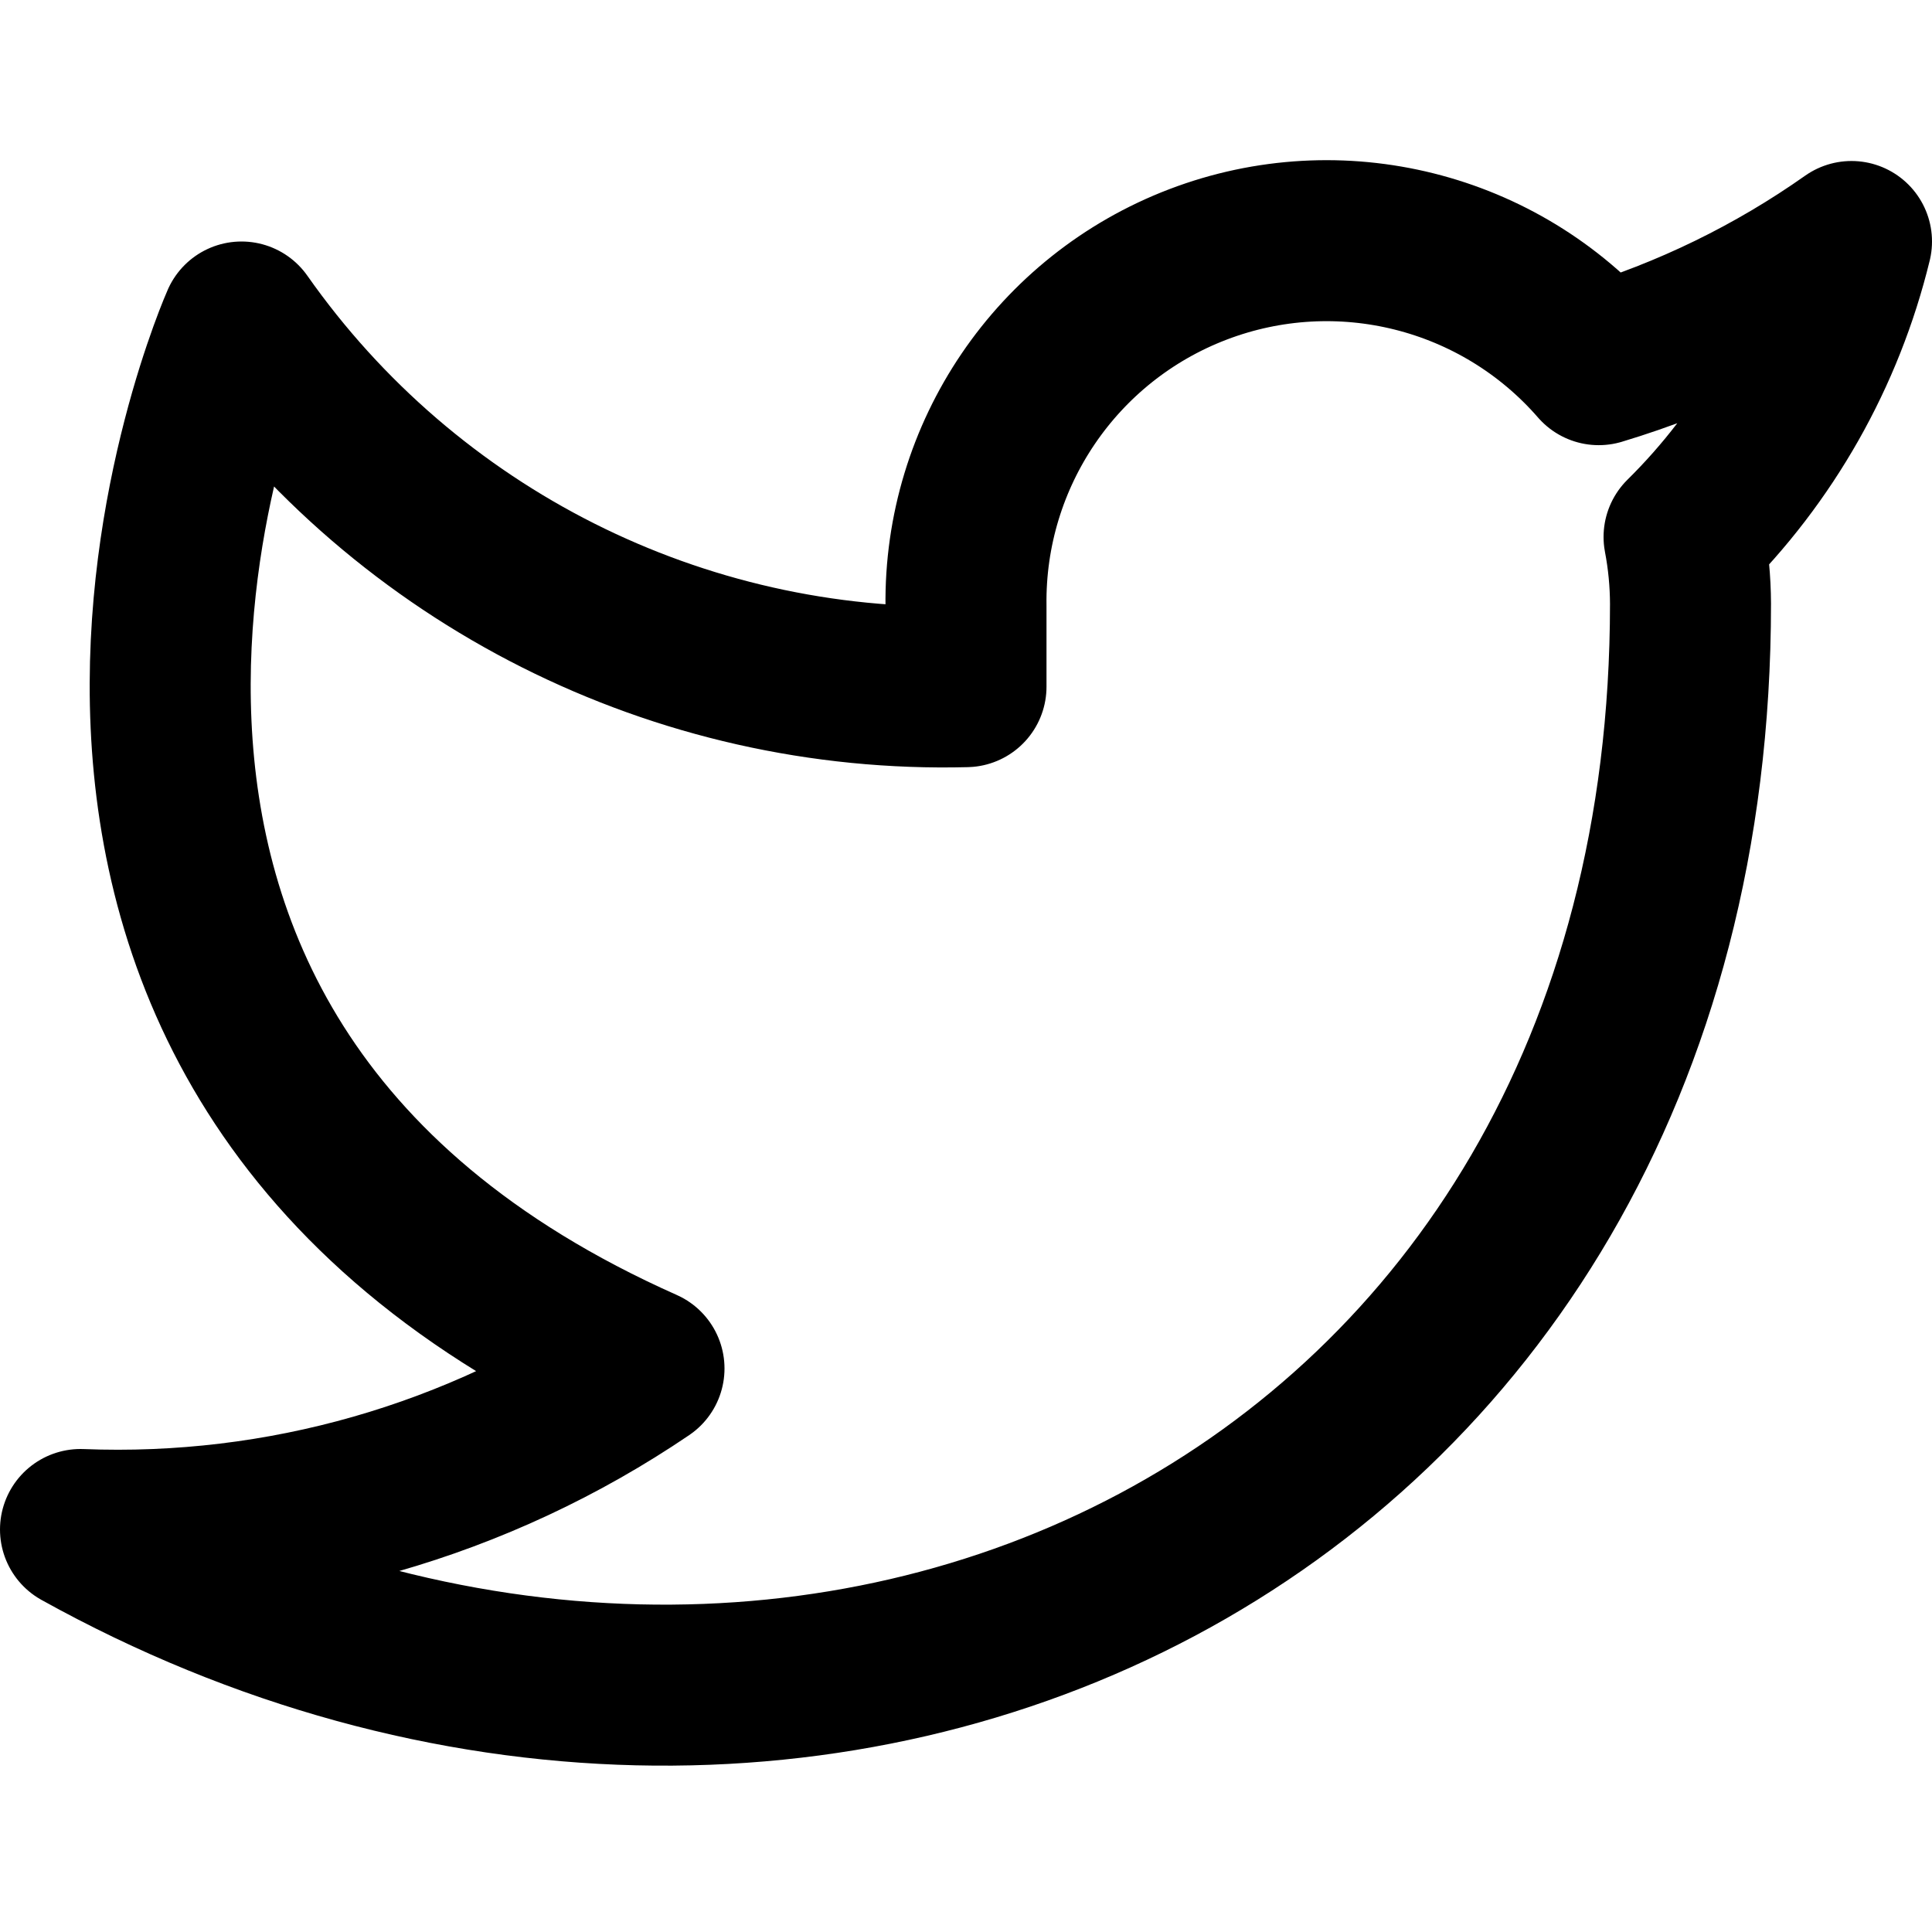
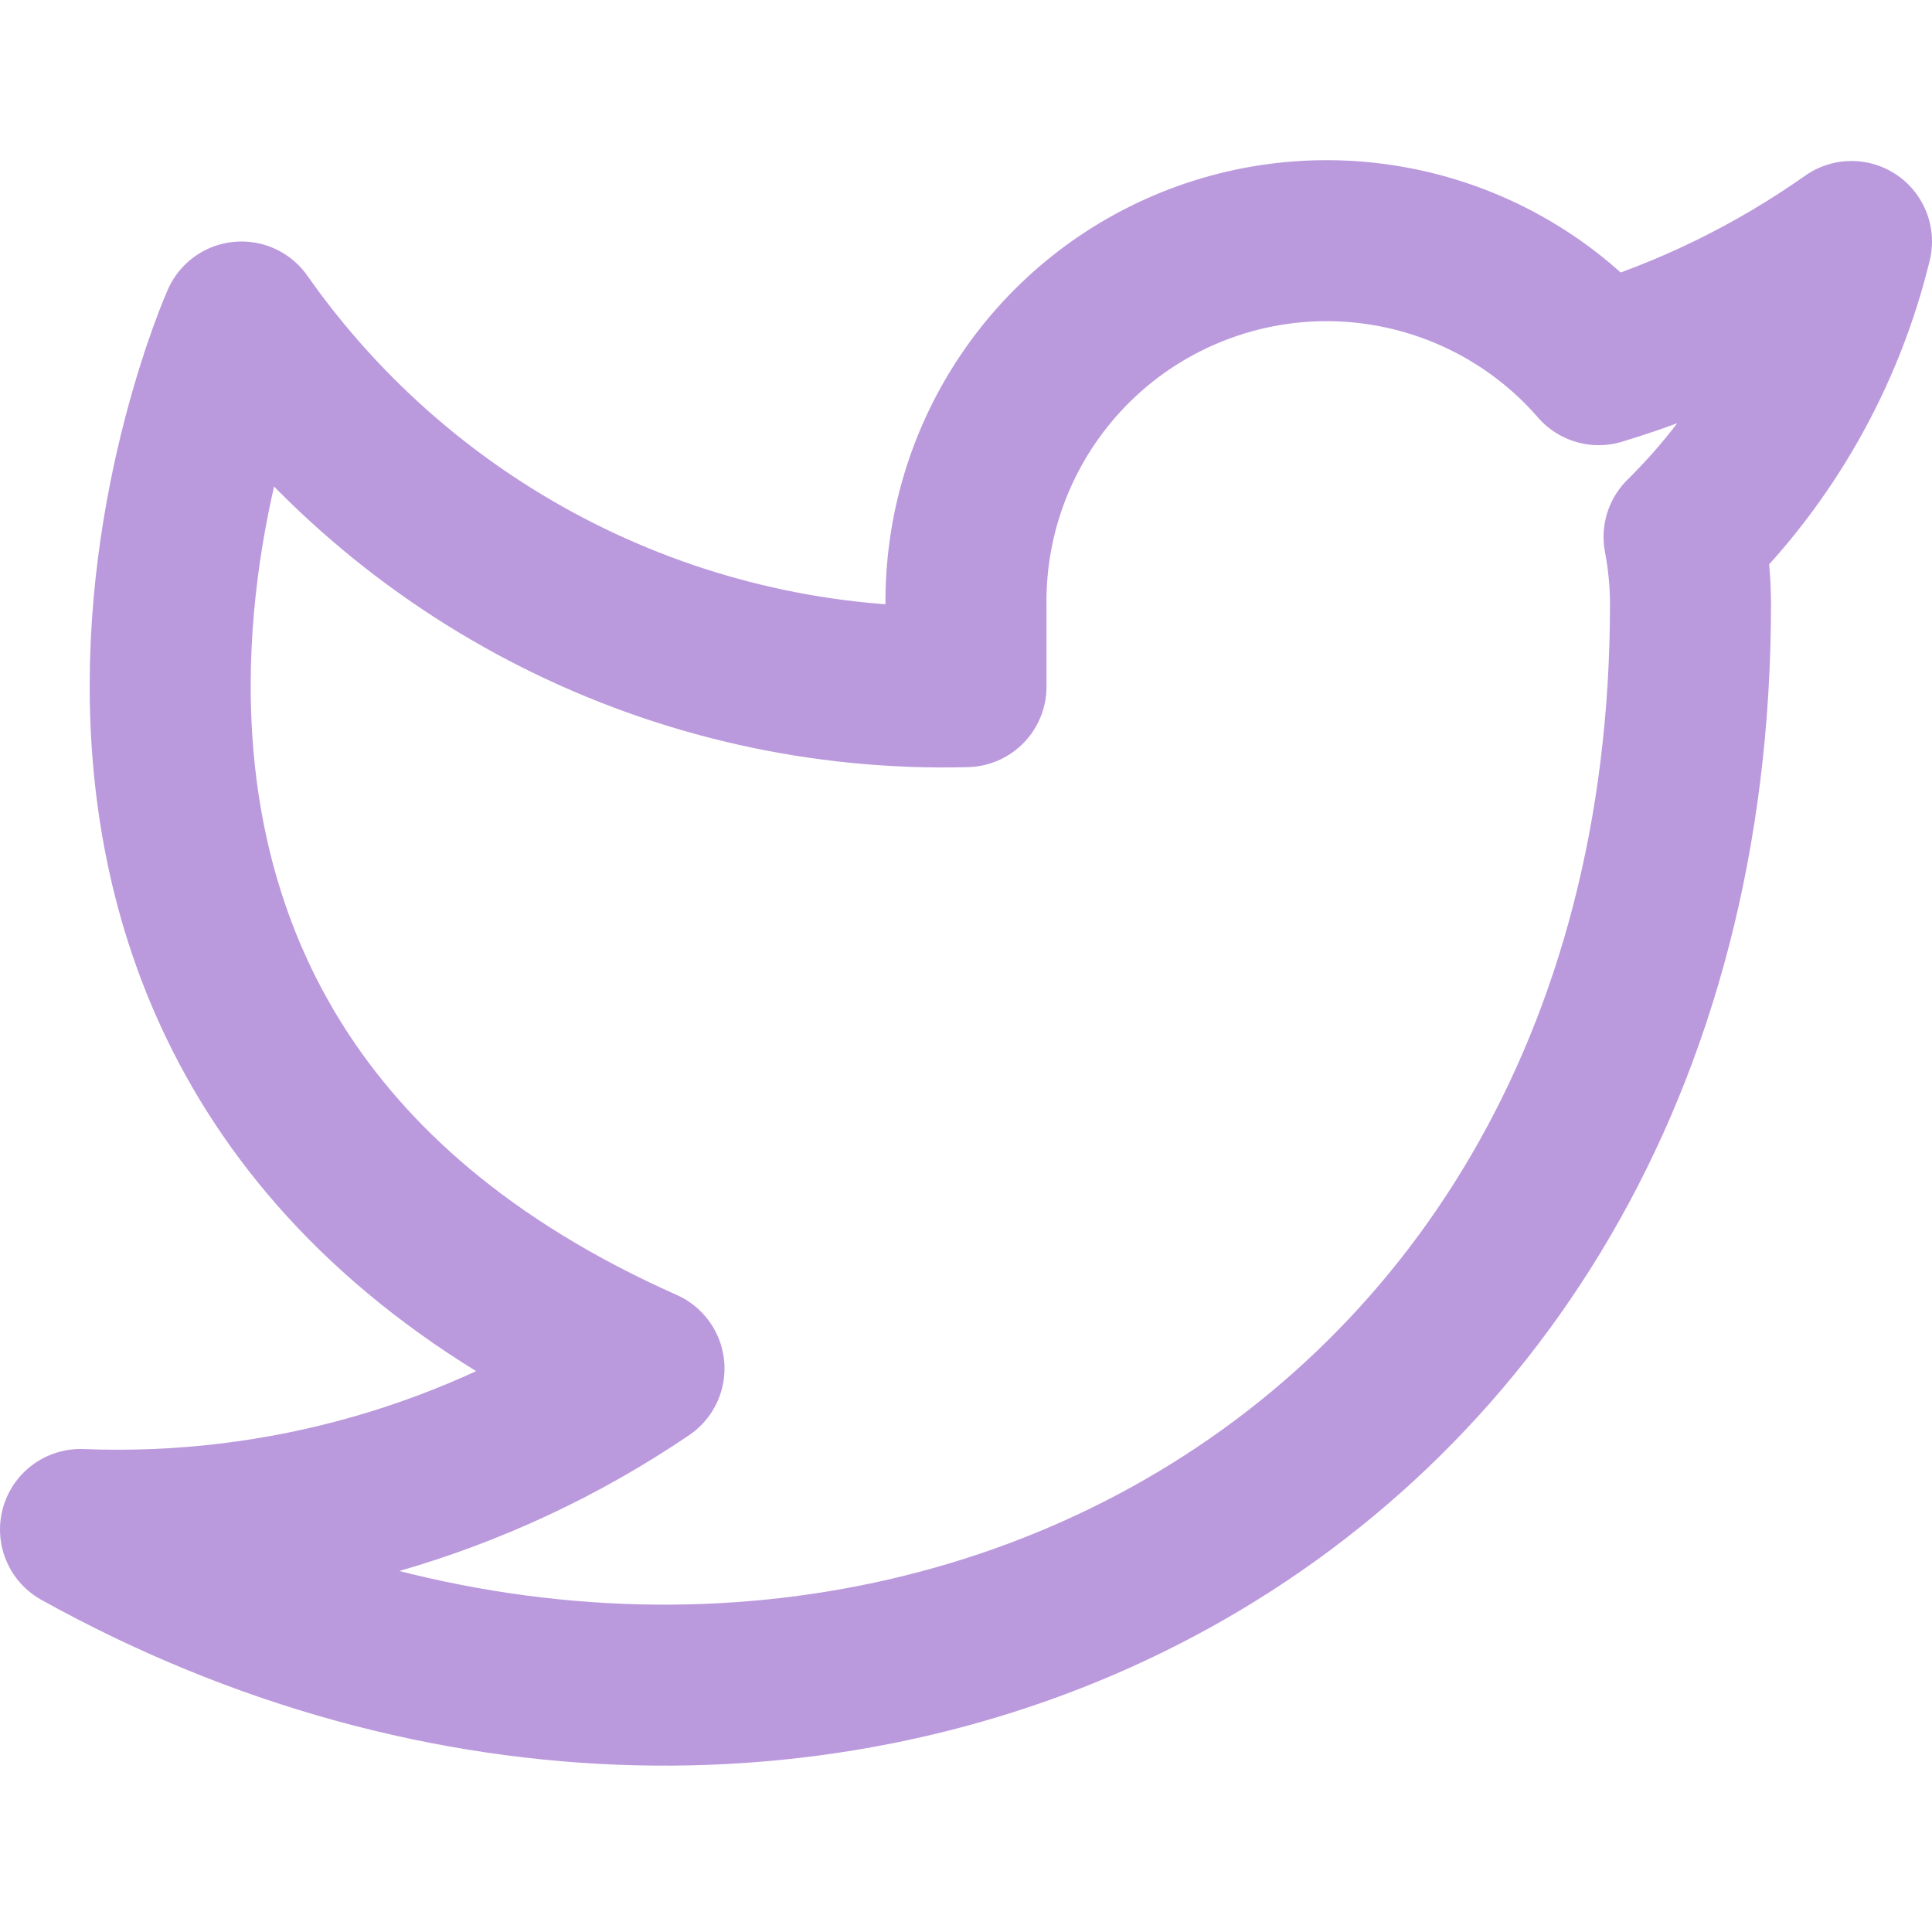
- <svg xmlns="http://www.w3.org/2000/svg" width="24" height="24" viewBox="0 0 24 24" fill="none" stroke="currentColor" stroke-width="2" stroke-linecap="round" stroke-linejoin="round" class="feather feather-twitter">
+ <svg xmlns="http://www.w3.org/2000/svg" width="35" height="35" viewBox="0 0 24 24" fill="none" stroke="#BB99DD" stroke-width="2" stroke-linecap="round" stroke-linejoin="round" class="feather feather-twitter">
  <path d="M23 3a10.9 10.9 0 0 1-3.14 1.53 4.48 4.48 0 0 0-7.86 3v1A10.66 10.66 0 0 1 3 4s-4 9 5 13a11.64 11.64 0 0 1-7 2c9 5 20 0 20-11.5a4.5 4.5 0 0 0-.08-.83A7.72 7.72 0 0 0 23 3z" />
</svg>
